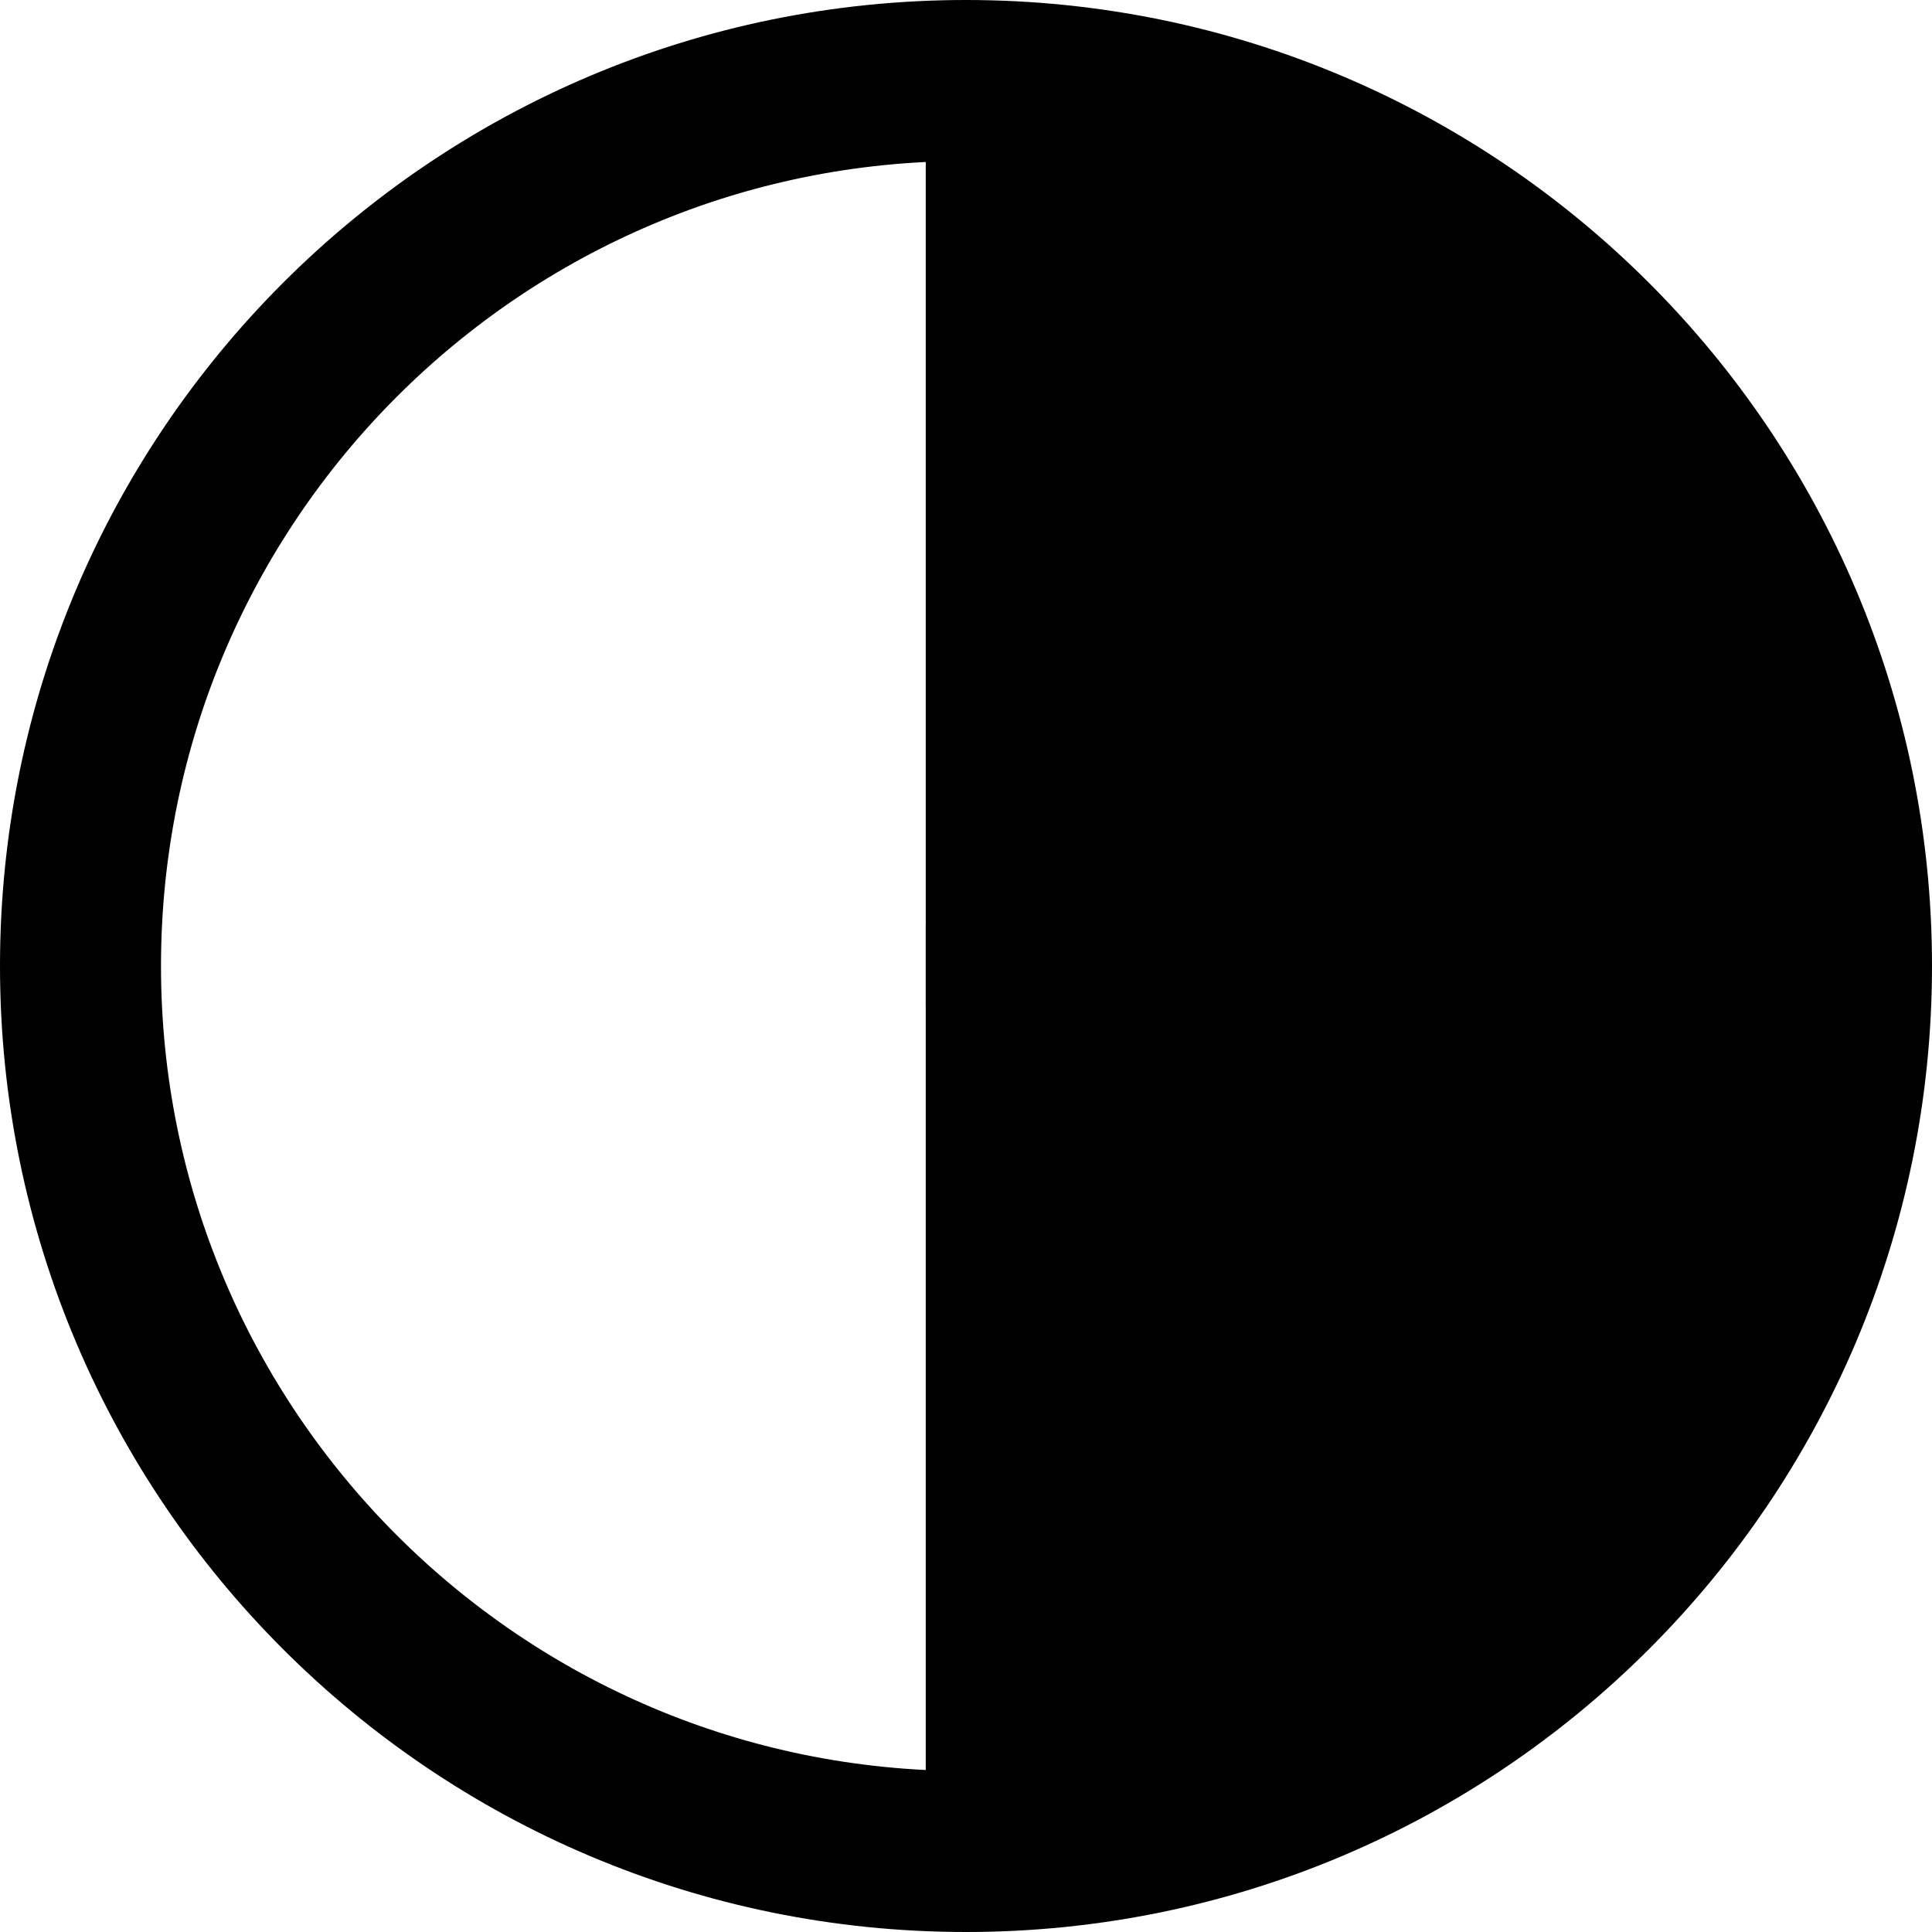
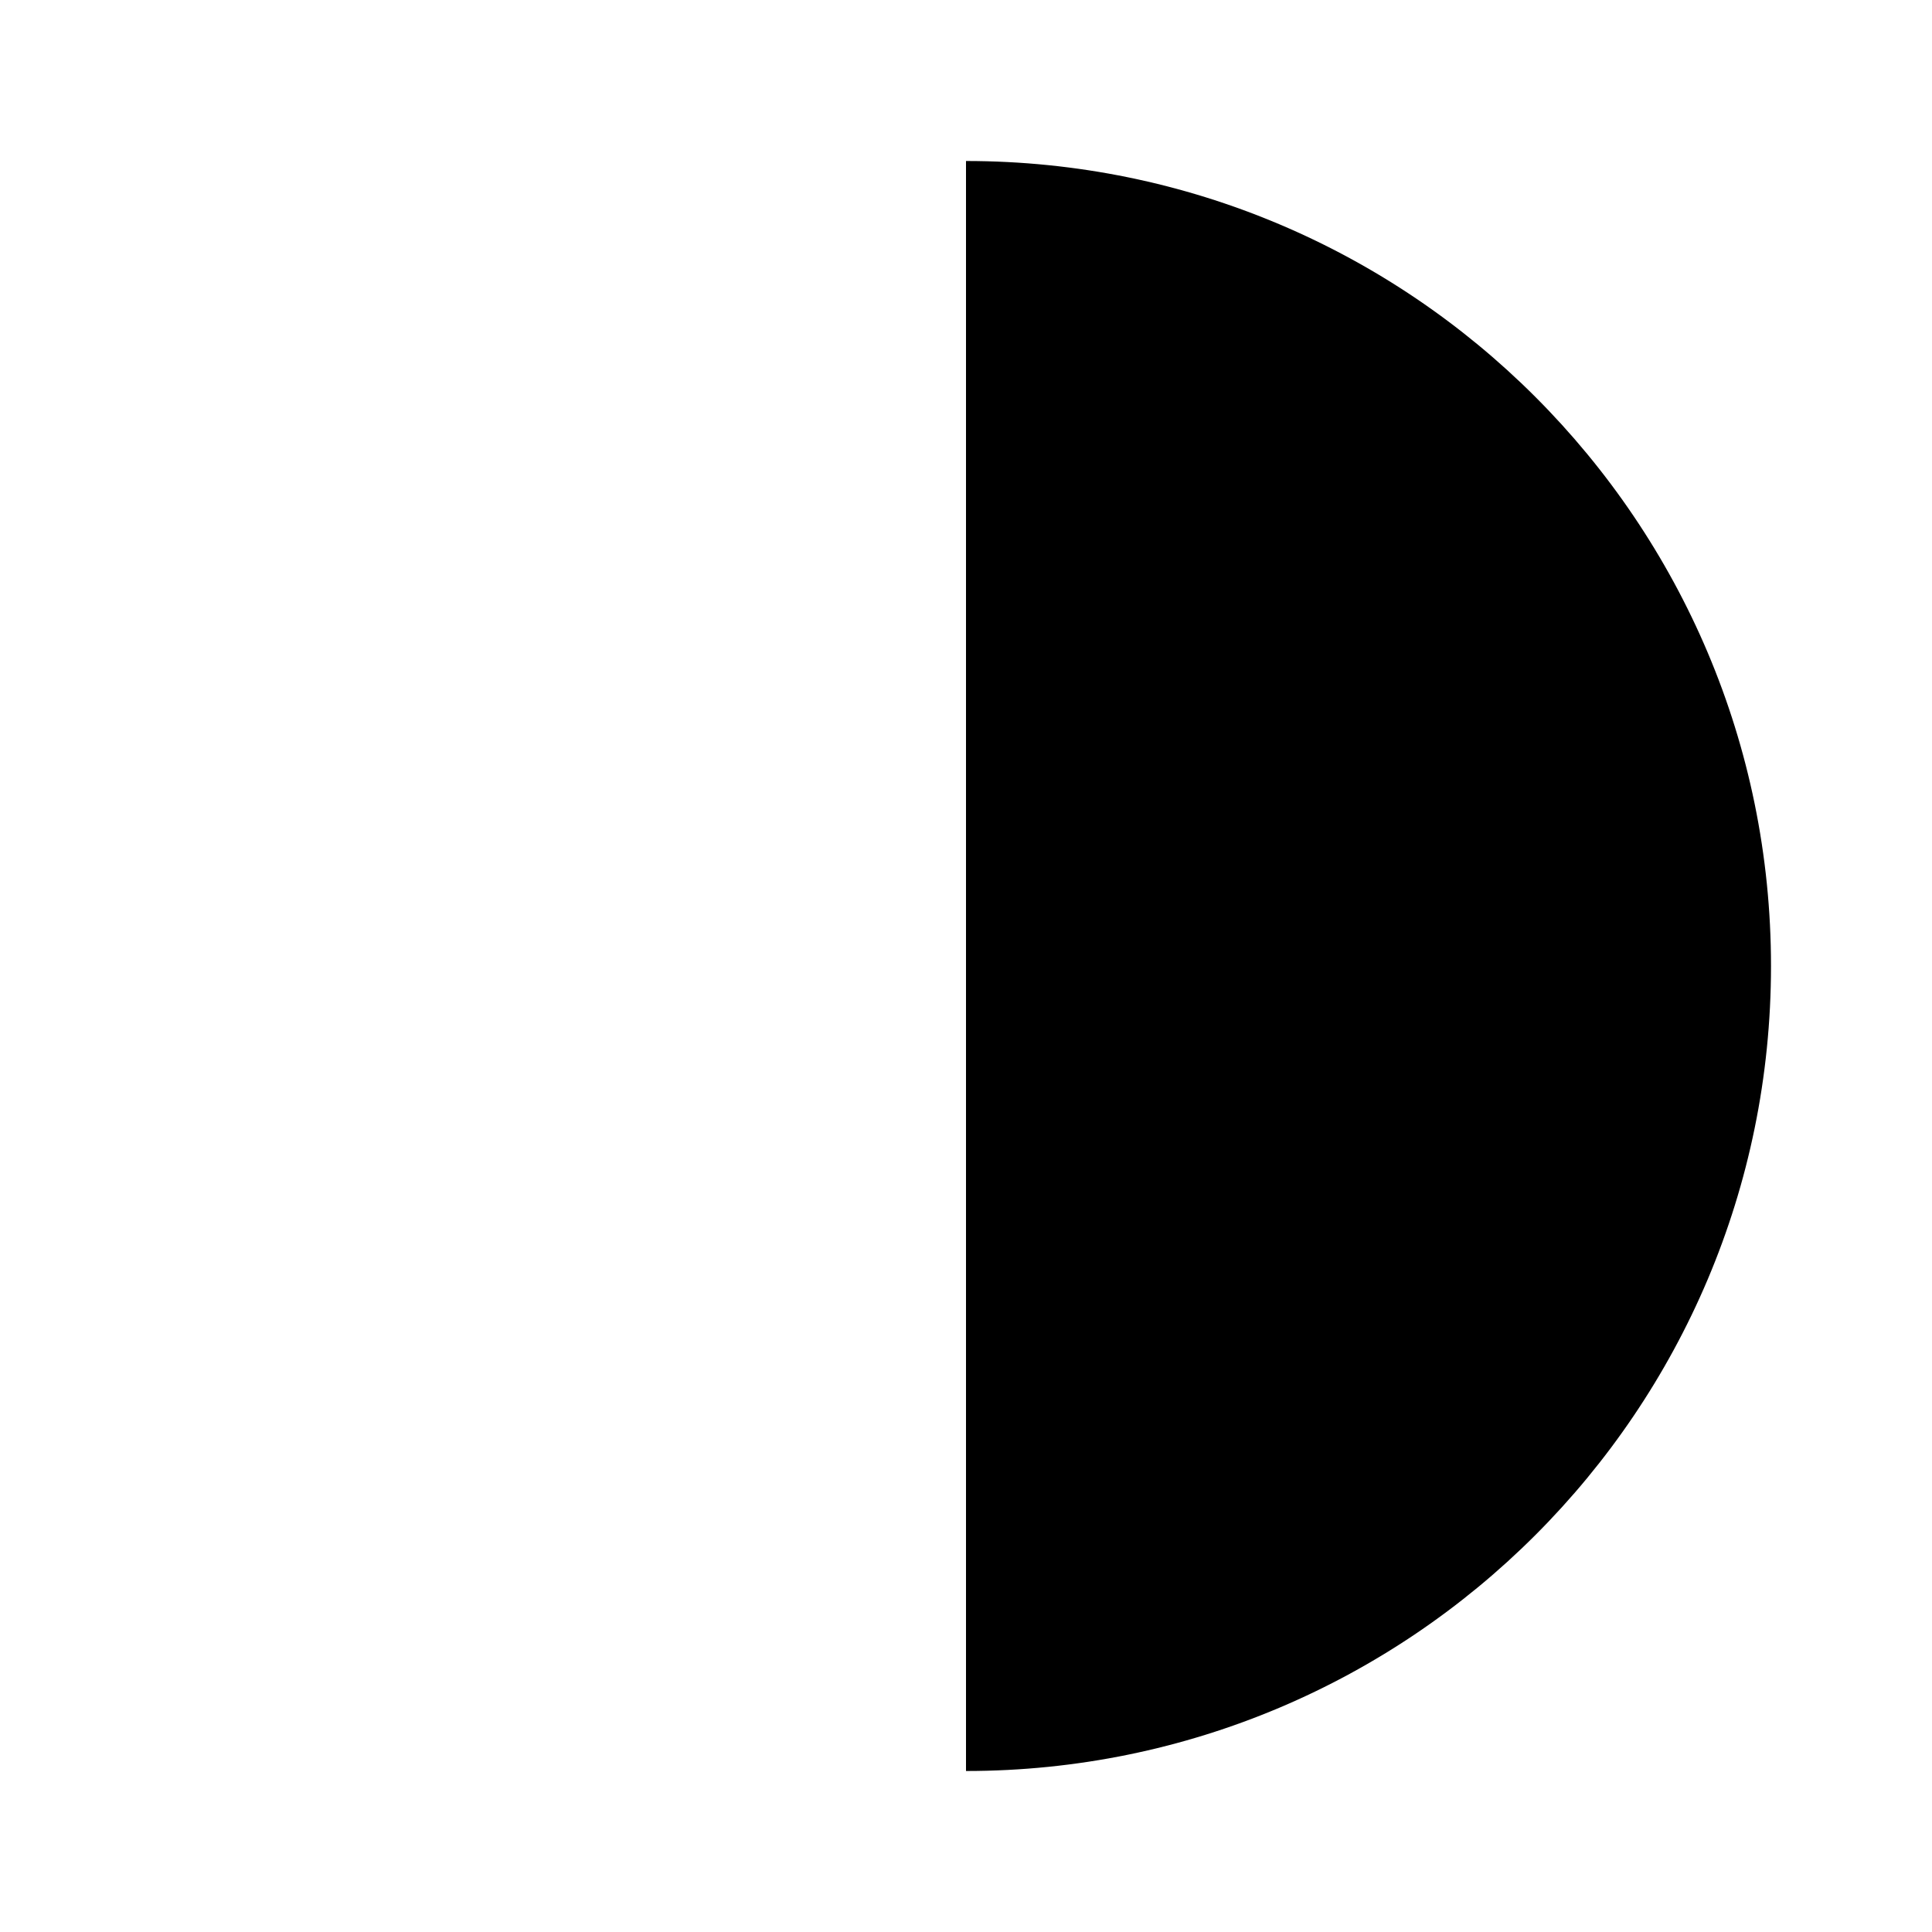
- <svg viewBox="-4 -4 48 48">
-   <circle r="22" cx="20" cy="20" fill="transparent" stroke="currentColor" stroke-width="4" />
-   <path fill="currentColor" stroke="currentColor" stroke-width="2" d="M20,0 a20,20 0 0,1 20,20 L20,20 Z" />
-   <path fill="currentColor" stroke="currentColor" stroke-width="2" d="M40,20 a20,20 0 0,1 -20,20 L20,20Z" />
+ <svg viewBox="-4 -4 48 48" class="stroke-primary fill-primary">
+   <circle r="22" cx="20" cy="20" fill="transparent" stroke-width="4" />
+   <path stroke-width="2" d="M20,0 a20,20 0 0,1 20,20 L20,20 Z" />
+   <path stroke-width="2" d="M40,20 a20,20 0 0,1 -20,20 L20,20Z" />
</svg>
